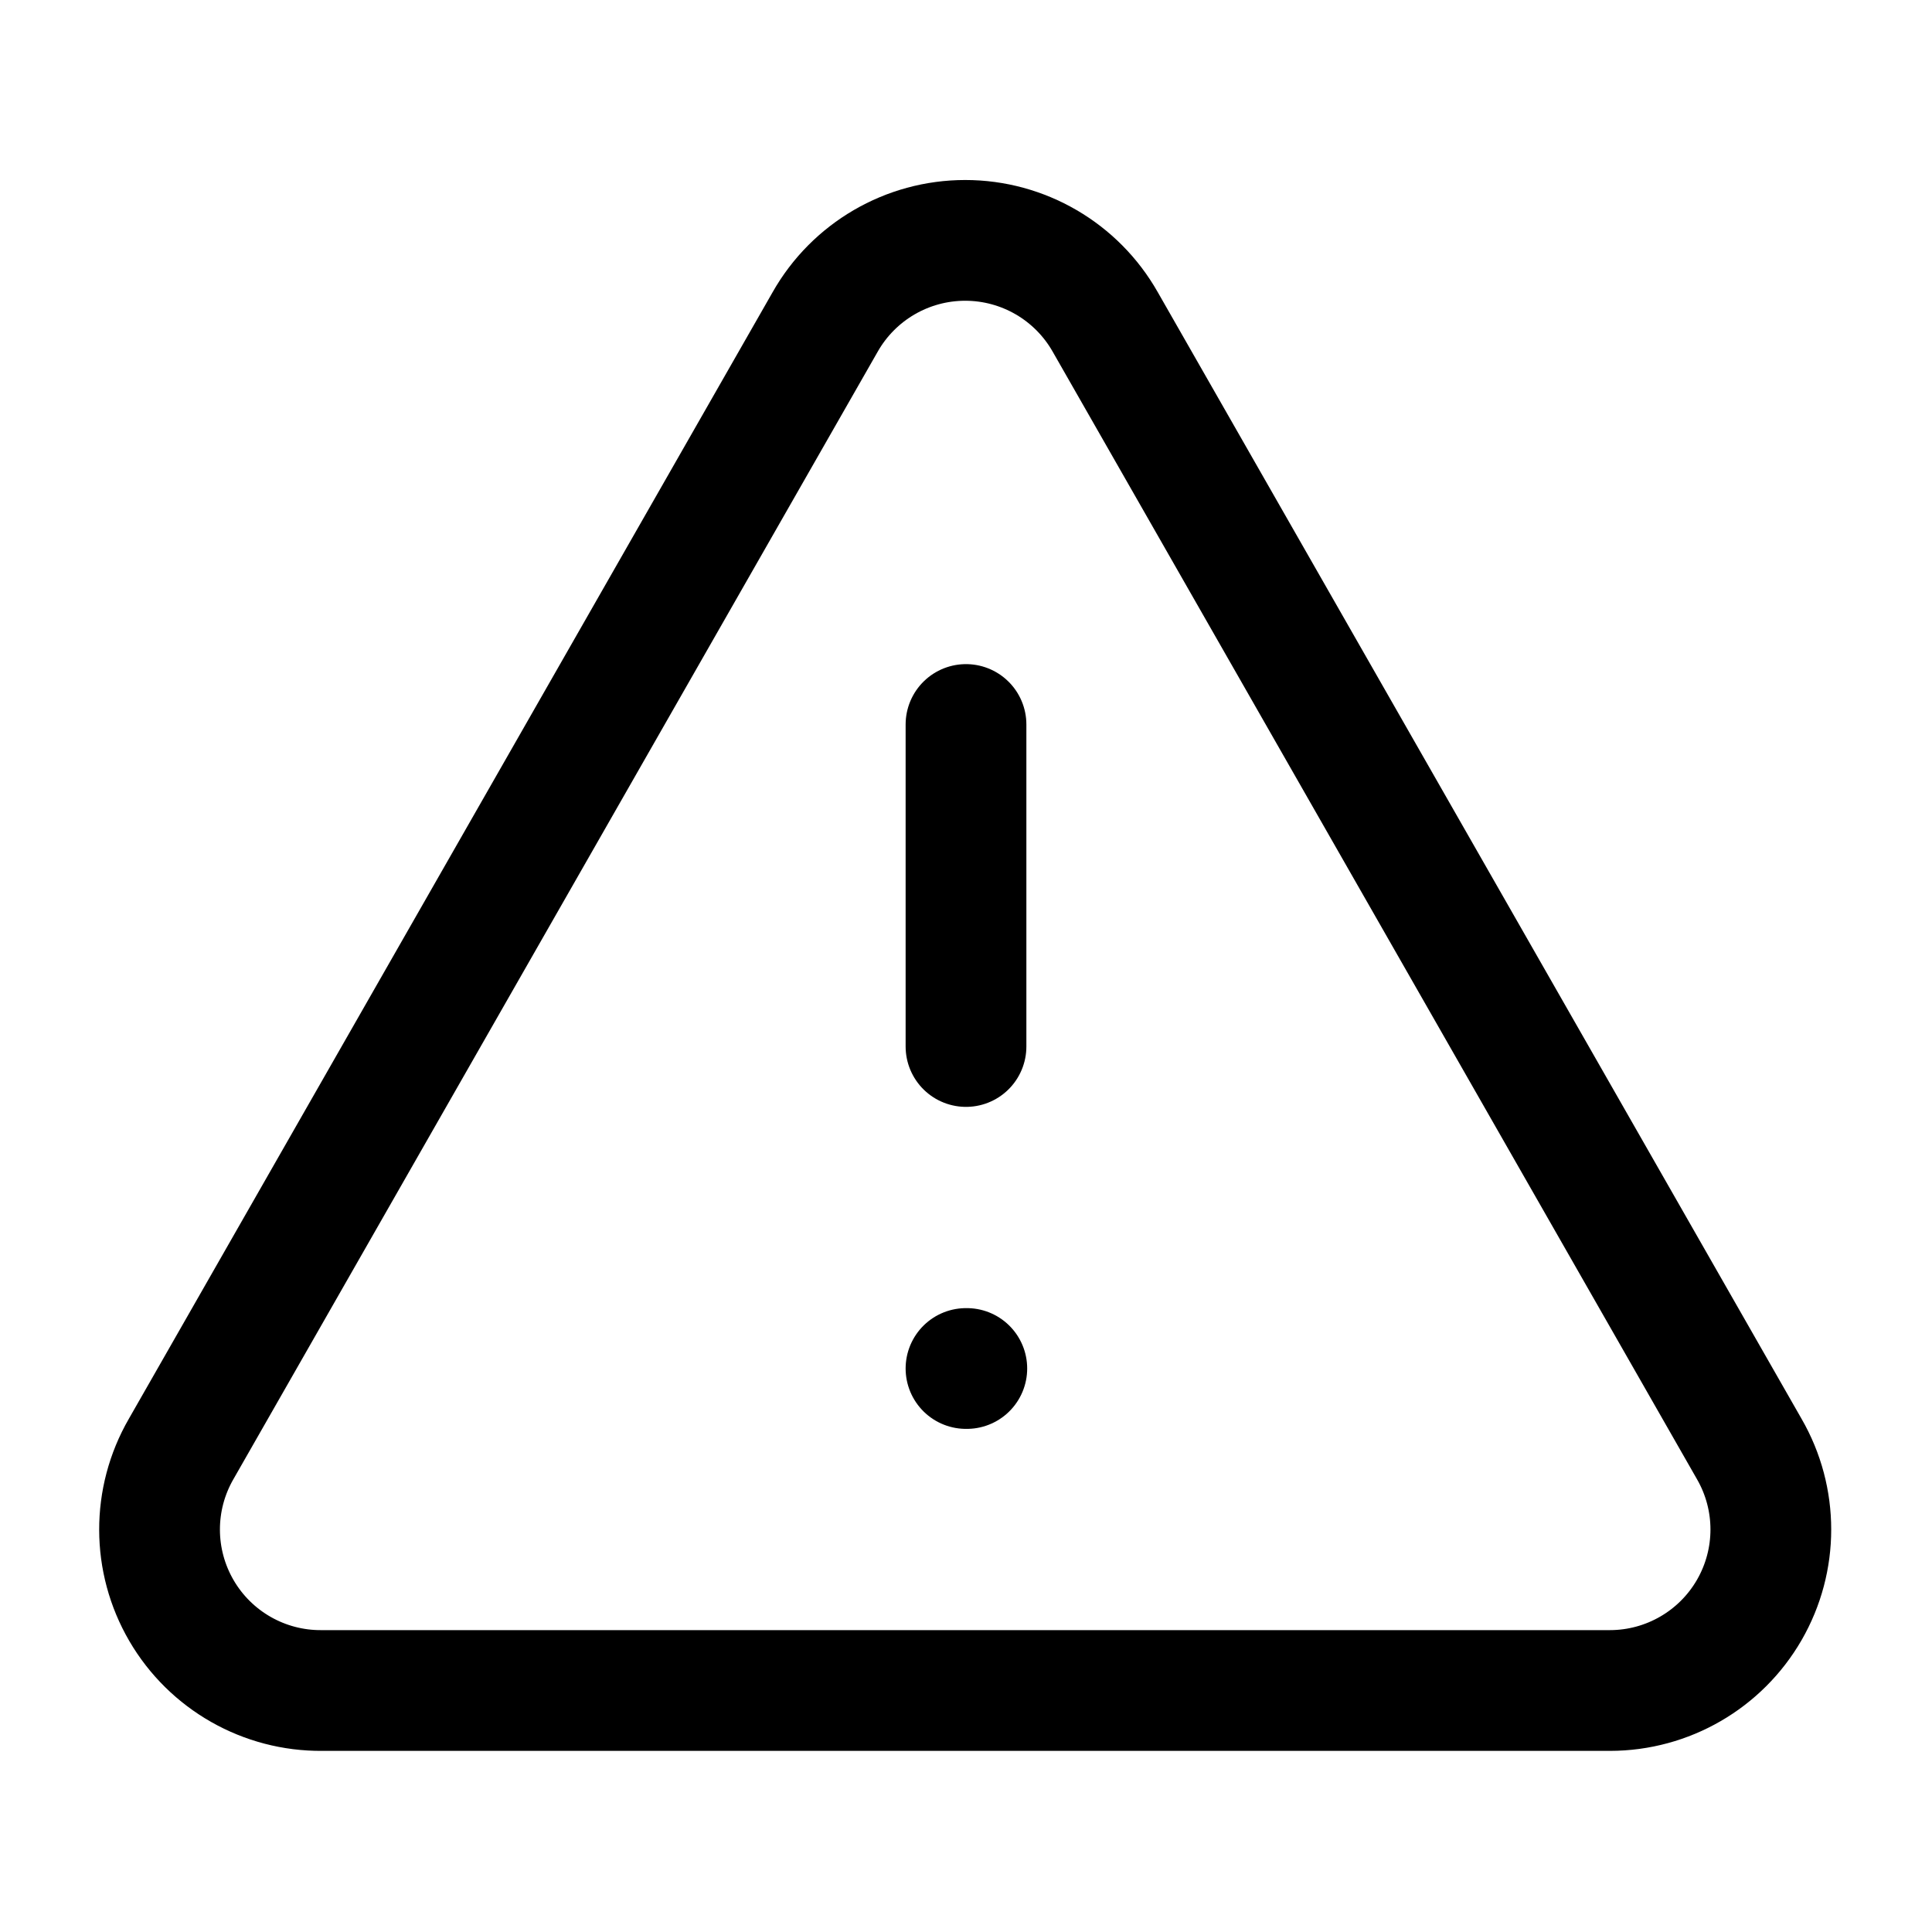
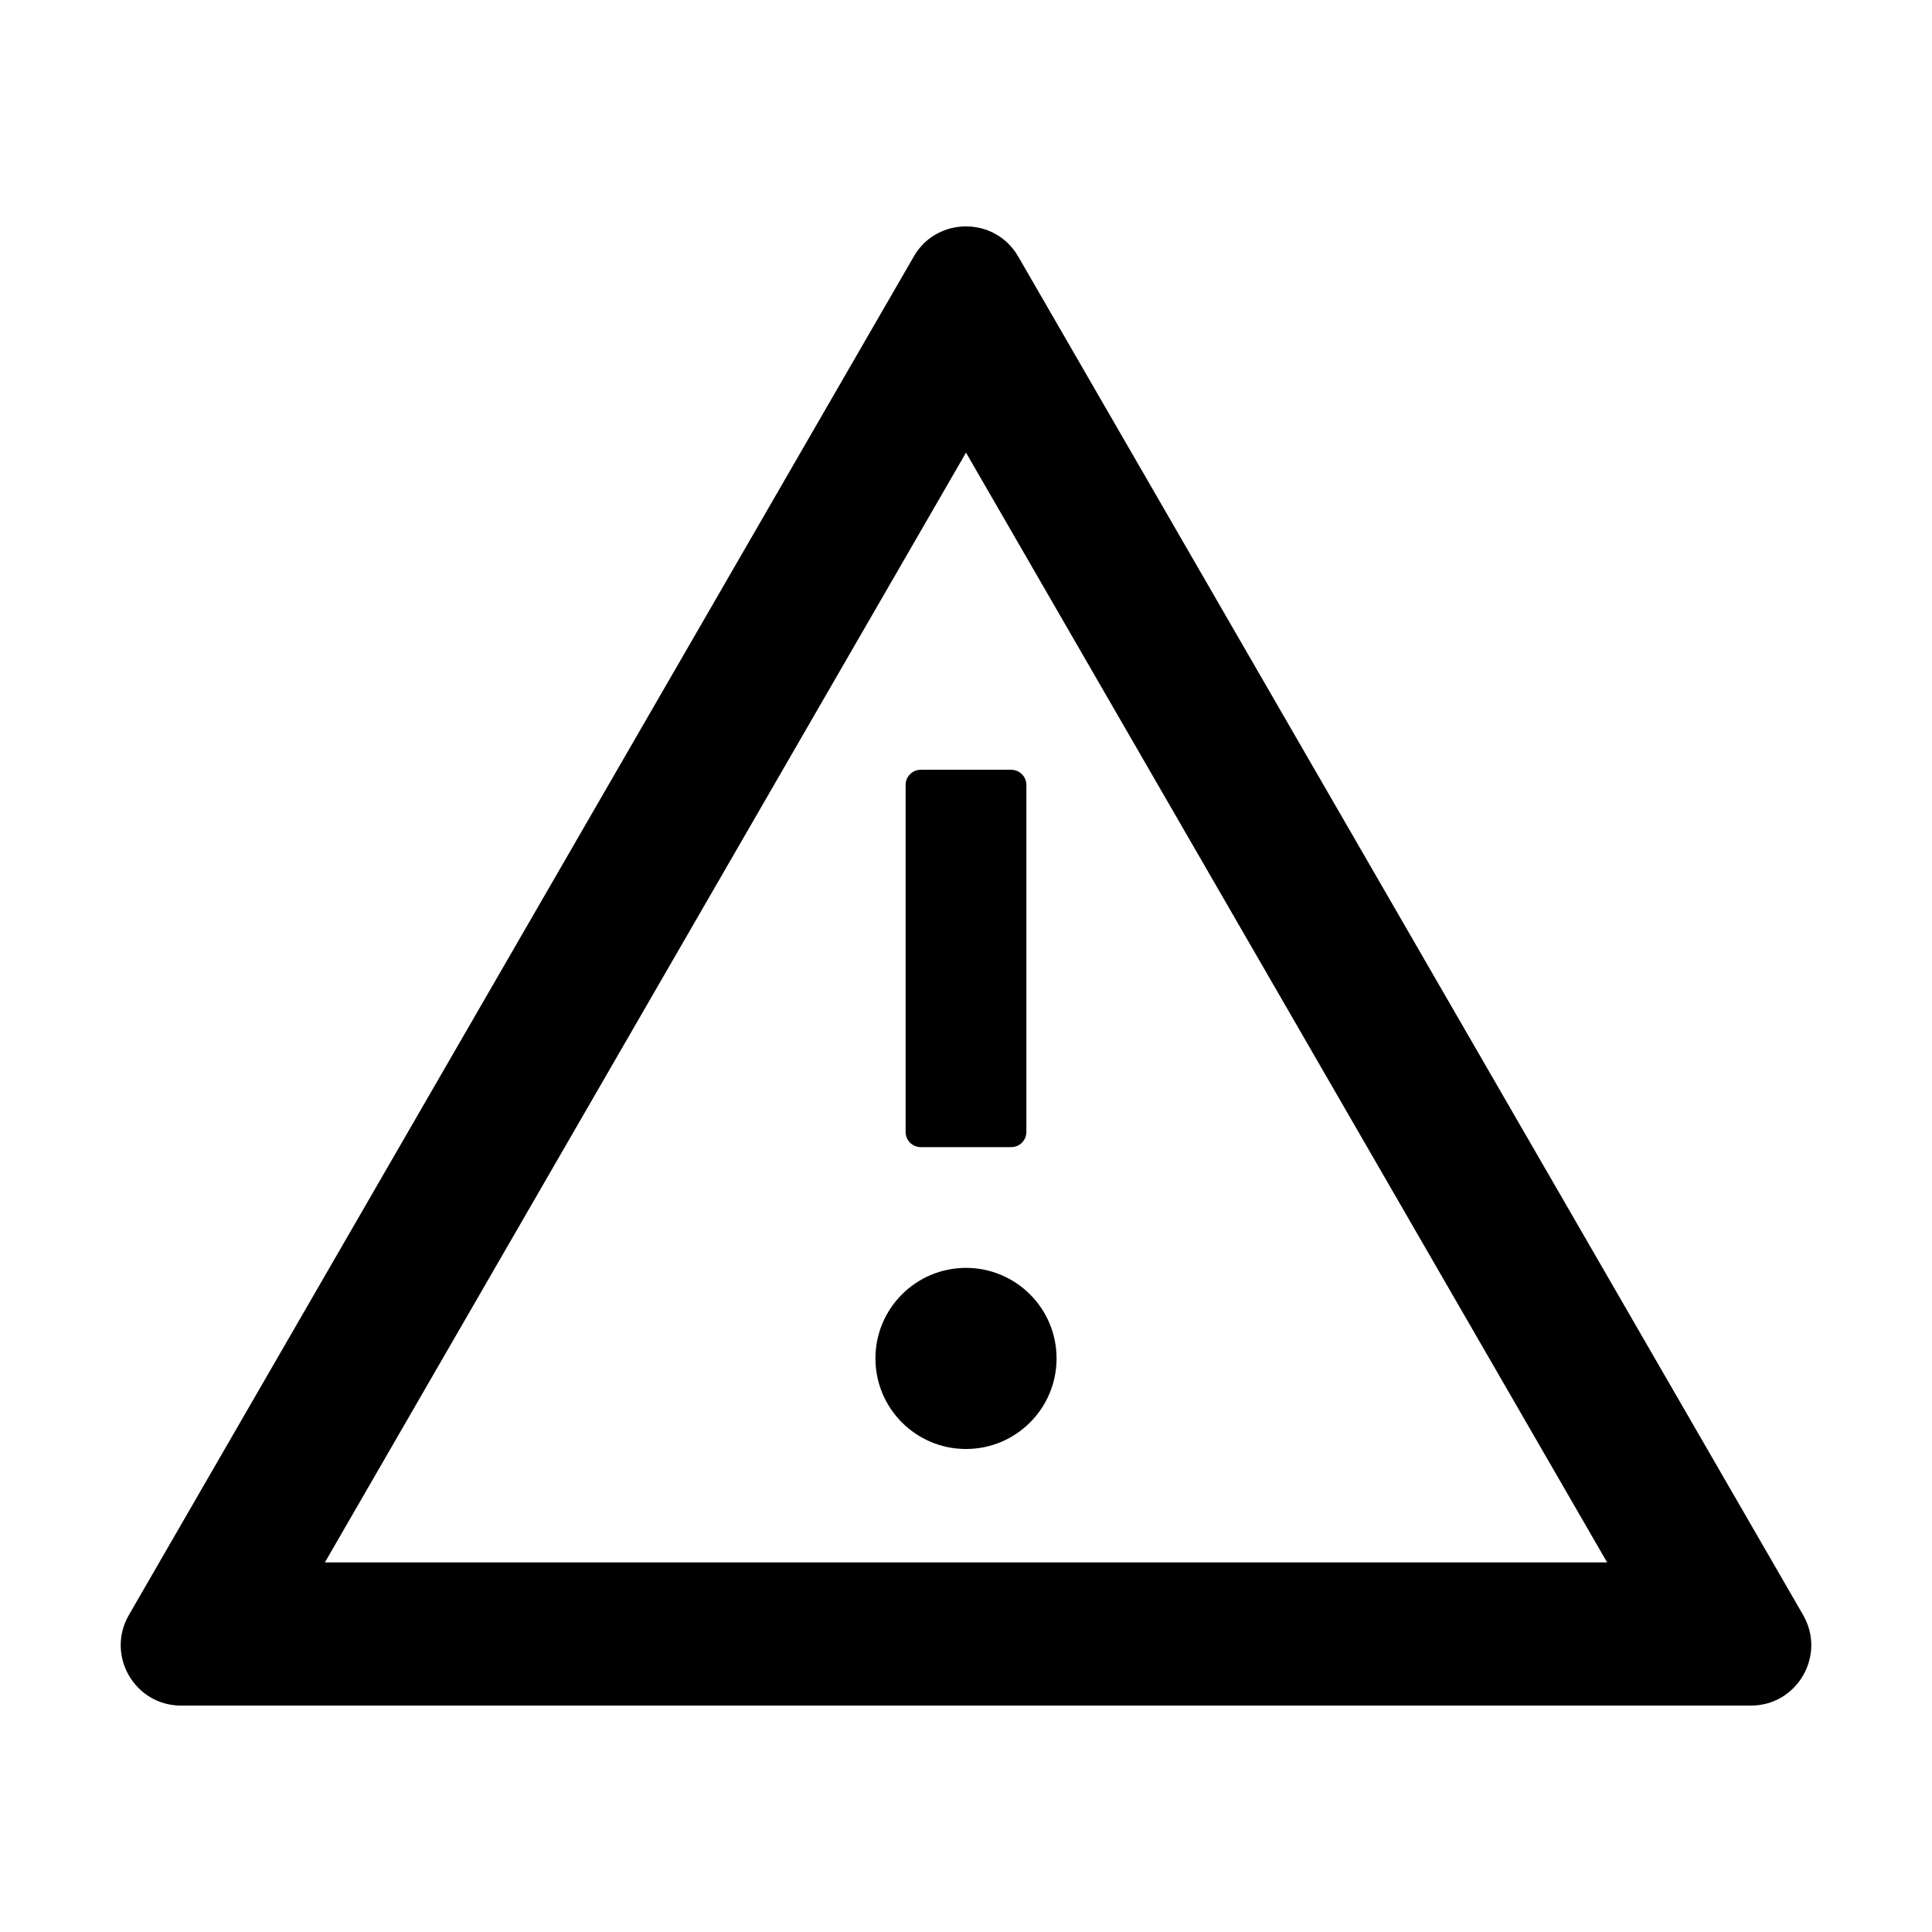
- <svg xmlns="http://www.w3.org/2000/svg" width="24" height="24" viewBox="0 0 24 24" fill="none" stroke="currentColor" stroke-width="1.5" stroke-linecap="round" stroke-linejoin="round">
-   <path d="m21.73 18-8-14a2 2 0 0 0-3.48 0l-8 14A2 2 0 0 0 4 21h16a2 2 0 0 0 1.73-3Z" />
-   <path d="M12 9v4" />
-   <path d="M12 17h.01" />
+ <svg xmlns="http://www.w3.org/2000/svg" width="24" height="24" viewBox="0 0 1024 1024" fill="currentColor">
+   <path d="M512 720m-48 0a48 48 0 1 0 96 0 48 48 0 1 0-96 0ZM480 416v184c0 4.4 3.6 8 8 8h48c4.4 0 8-3.6 8-8V416c0-4.4-3.6-8-8-8h-48c-4.4 0-8 3.6-8 8zM955.7 856l-416-720c-6.2-10.7-16.9-16-27.7-16s-21.6 5.3-27.7 16l-416 720C56 877.4 71.4 904 96 904h832c24.6 0 40-26.6 27.7-48z m-783.5-27.9L512 239.9l339.8 588.2H172.2z" />
</svg>
